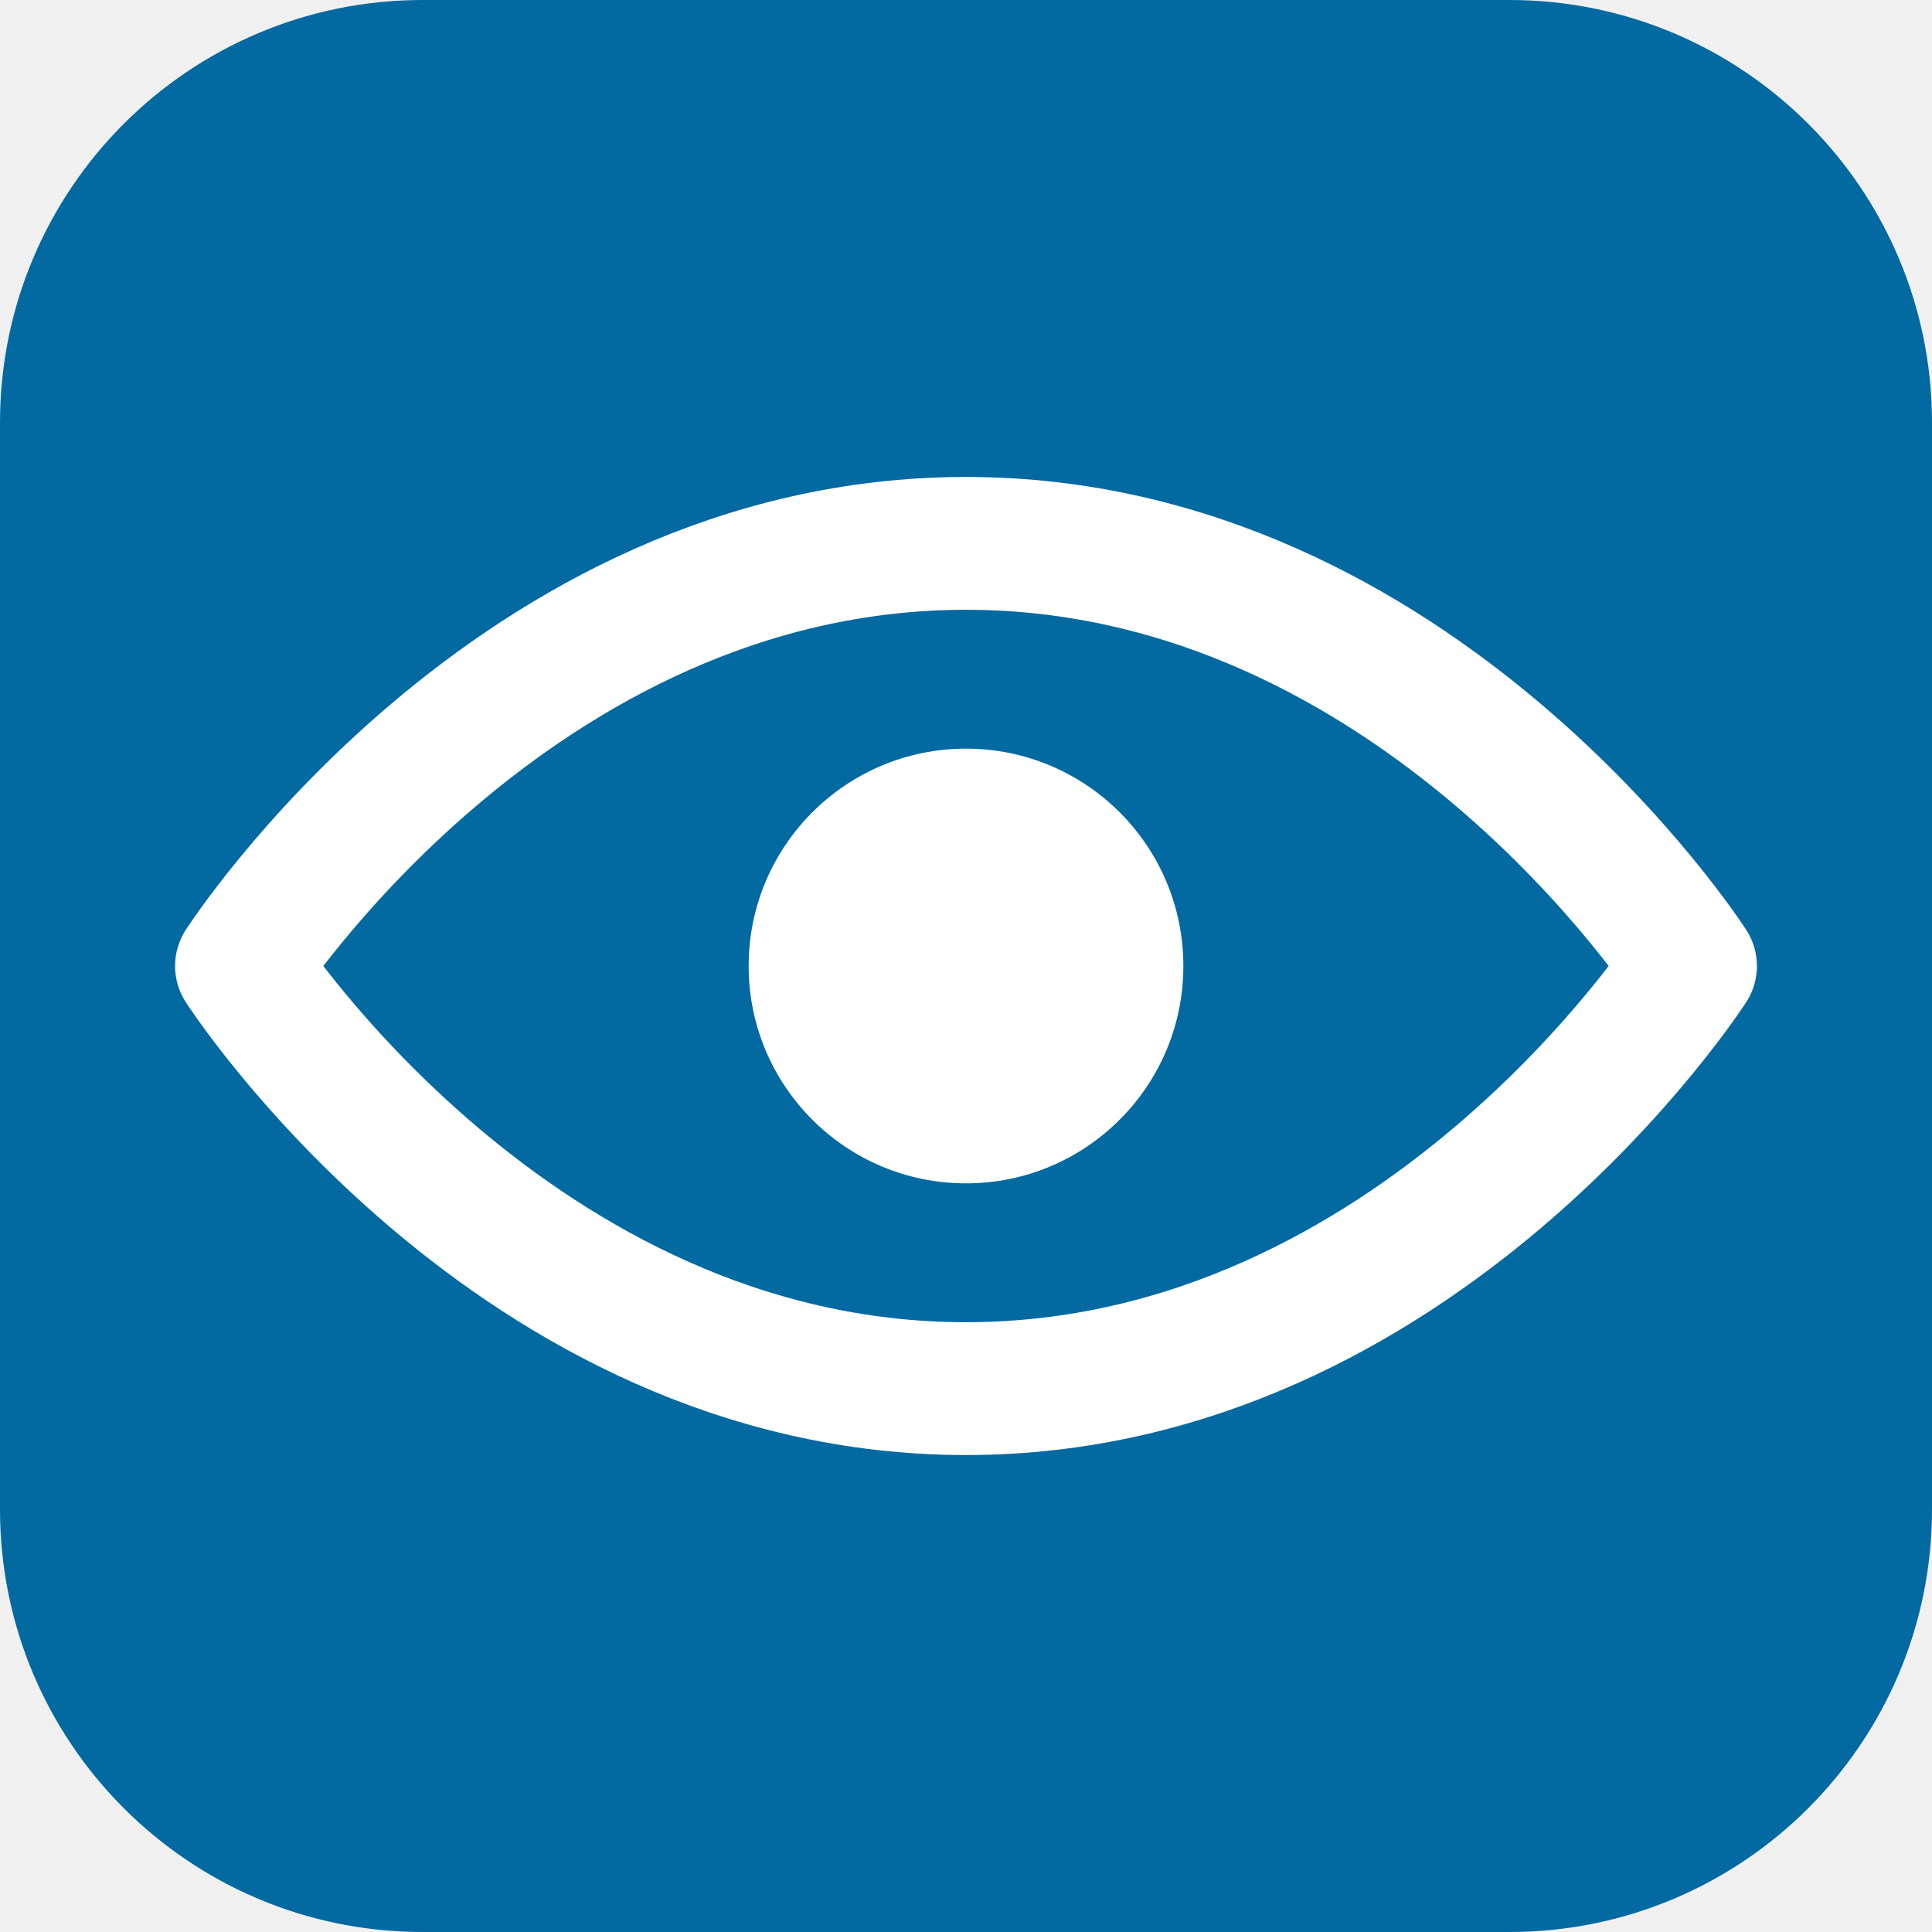
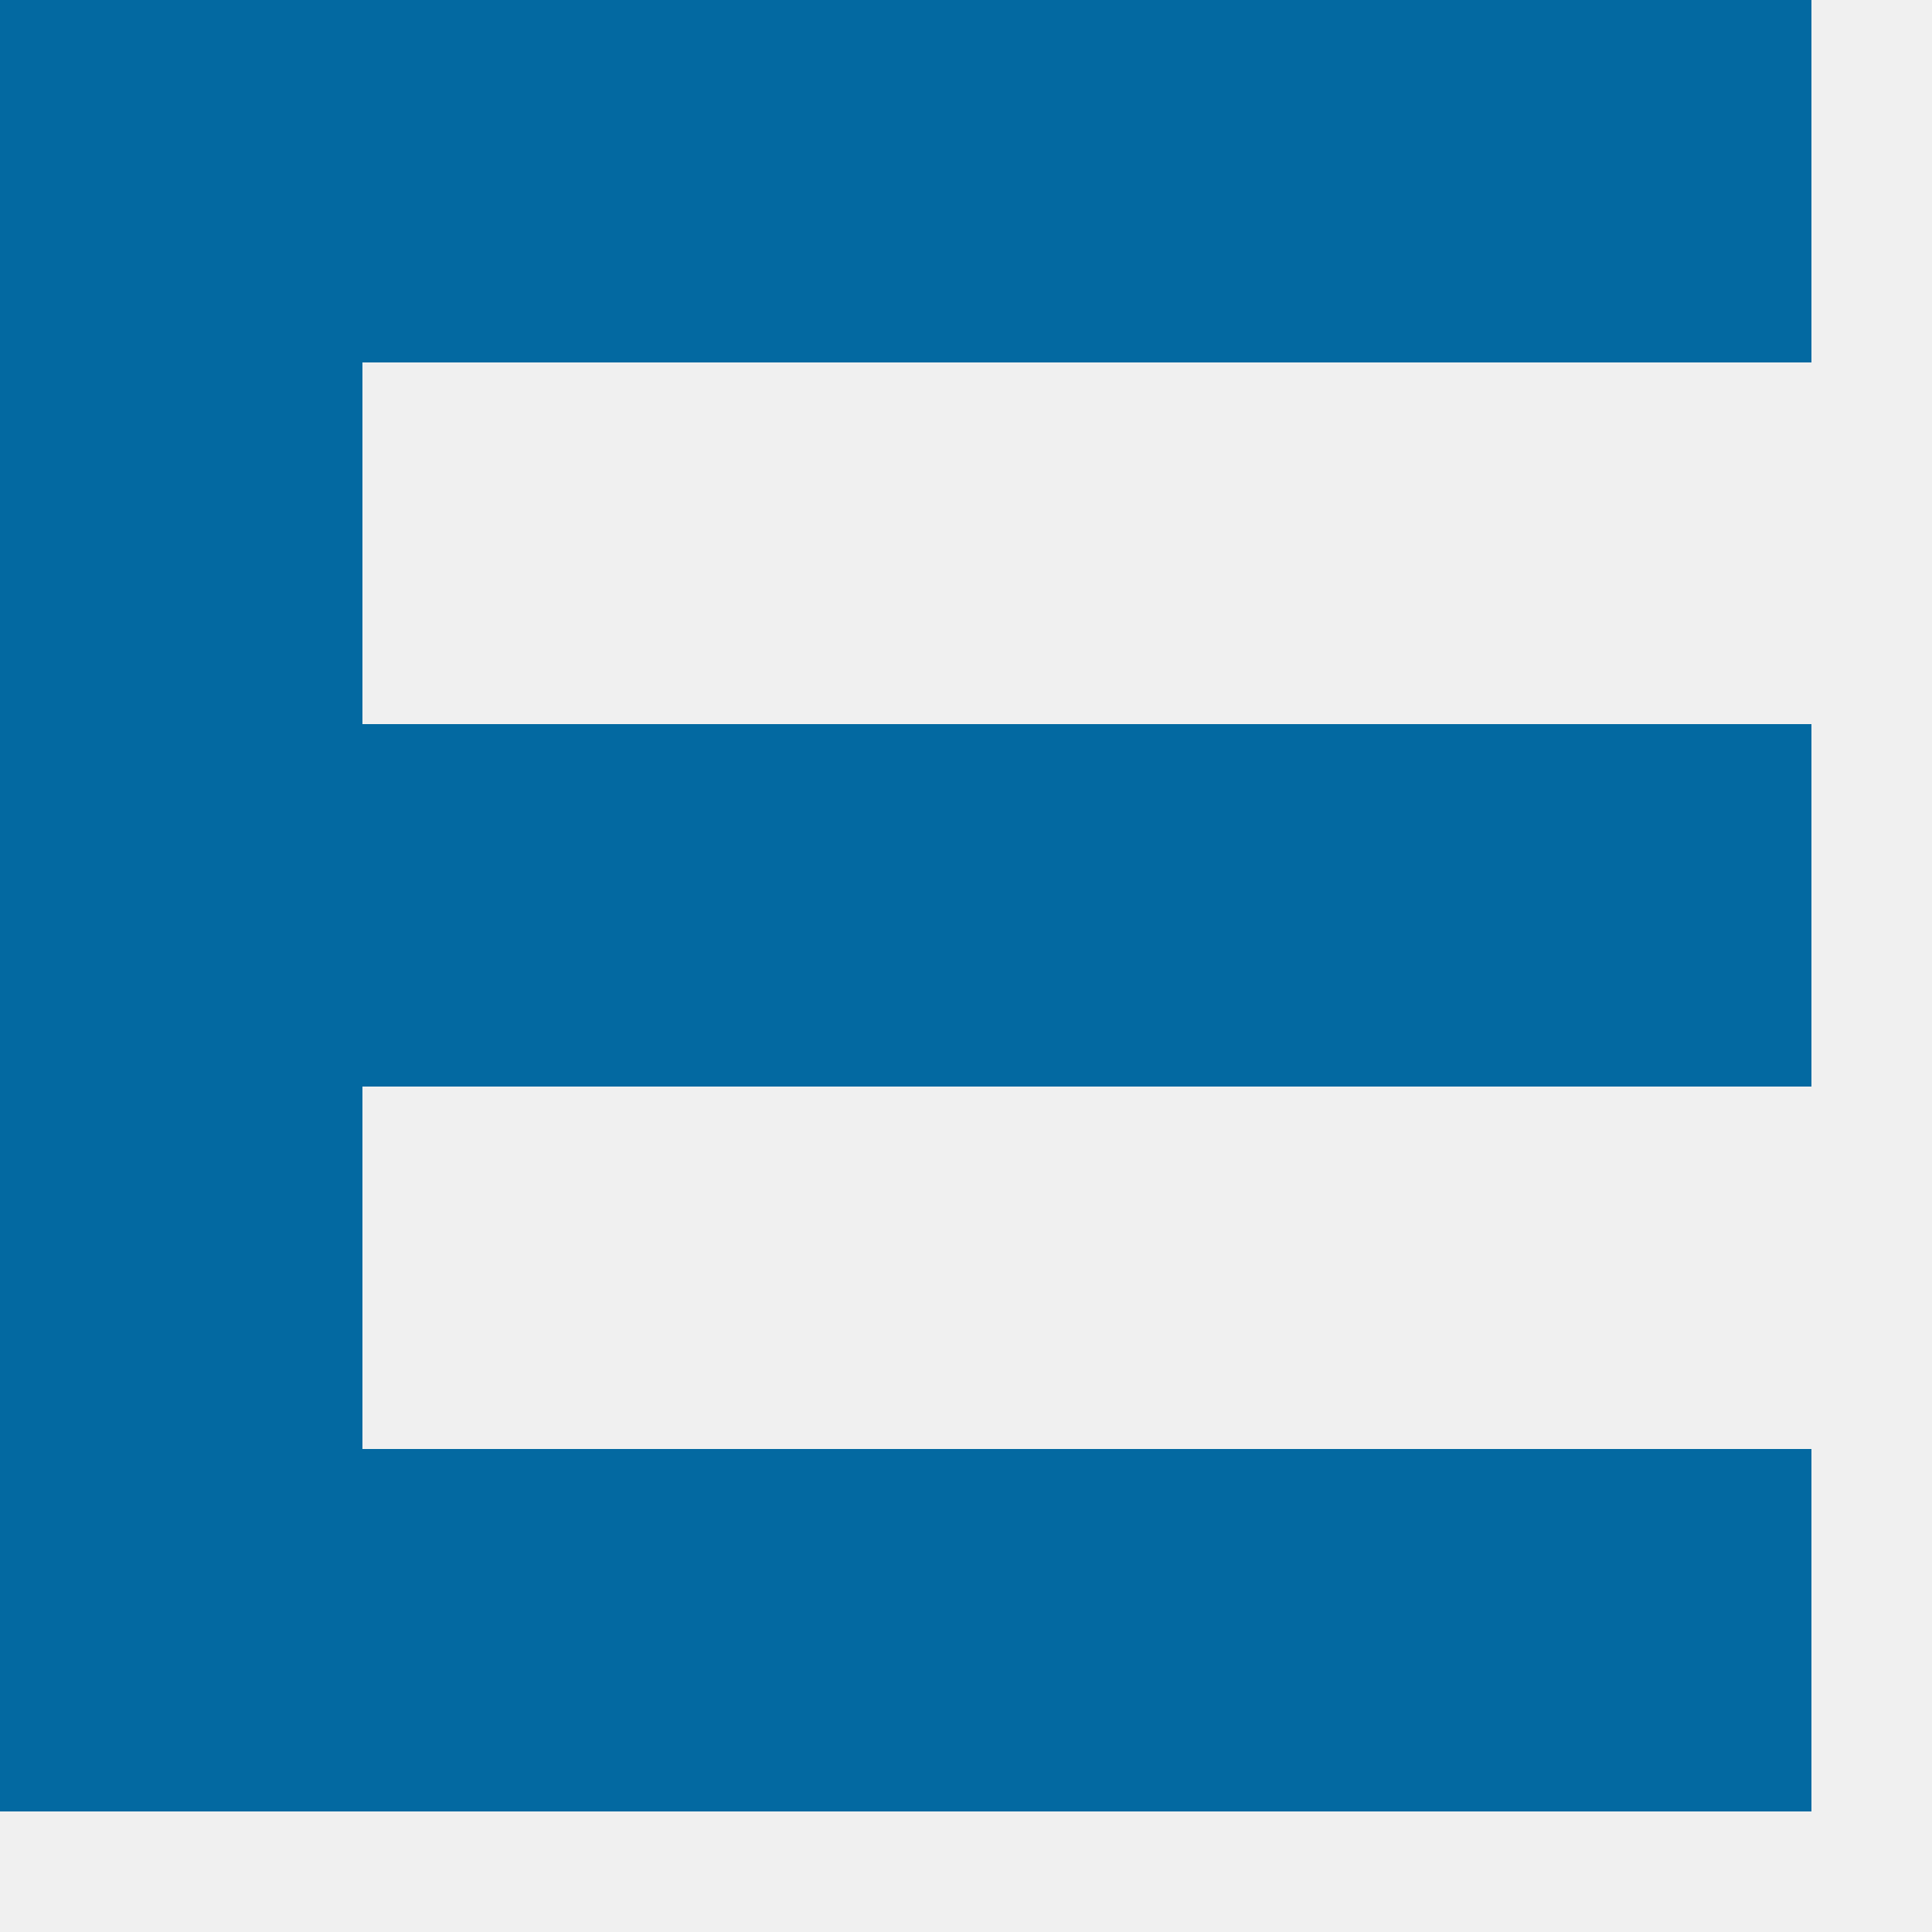
- <svg xmlns="http://www.w3.org/2000/svg" viewBox="0 0 32 32">
-   <rect width="32" height="32" rx="7" fill="#0369A1" />
-   <path d="M4 16s4.5-7 12-7 12 7 12 7-4.5 7-12 7S4 16 4 16Z" fill="none" stroke="#fff" stroke-width="2.2" stroke-linejoin="round" />
-   <circle cx="16" cy="16" r="3.6" fill="#fff" />
+ <svg xmlns="http://www.w3.org/2000/svg" viewBox="0 0 16 16" shape-rendering="crispEdges">
+   <style>path{fill:#0369A1}@media (prefers-color-scheme:dark){path{fill:#38BDF8}}</style>
+   <path d="M0 0h15v3H3v3h12v3H3v3h12v3H0z" />
</svg>
